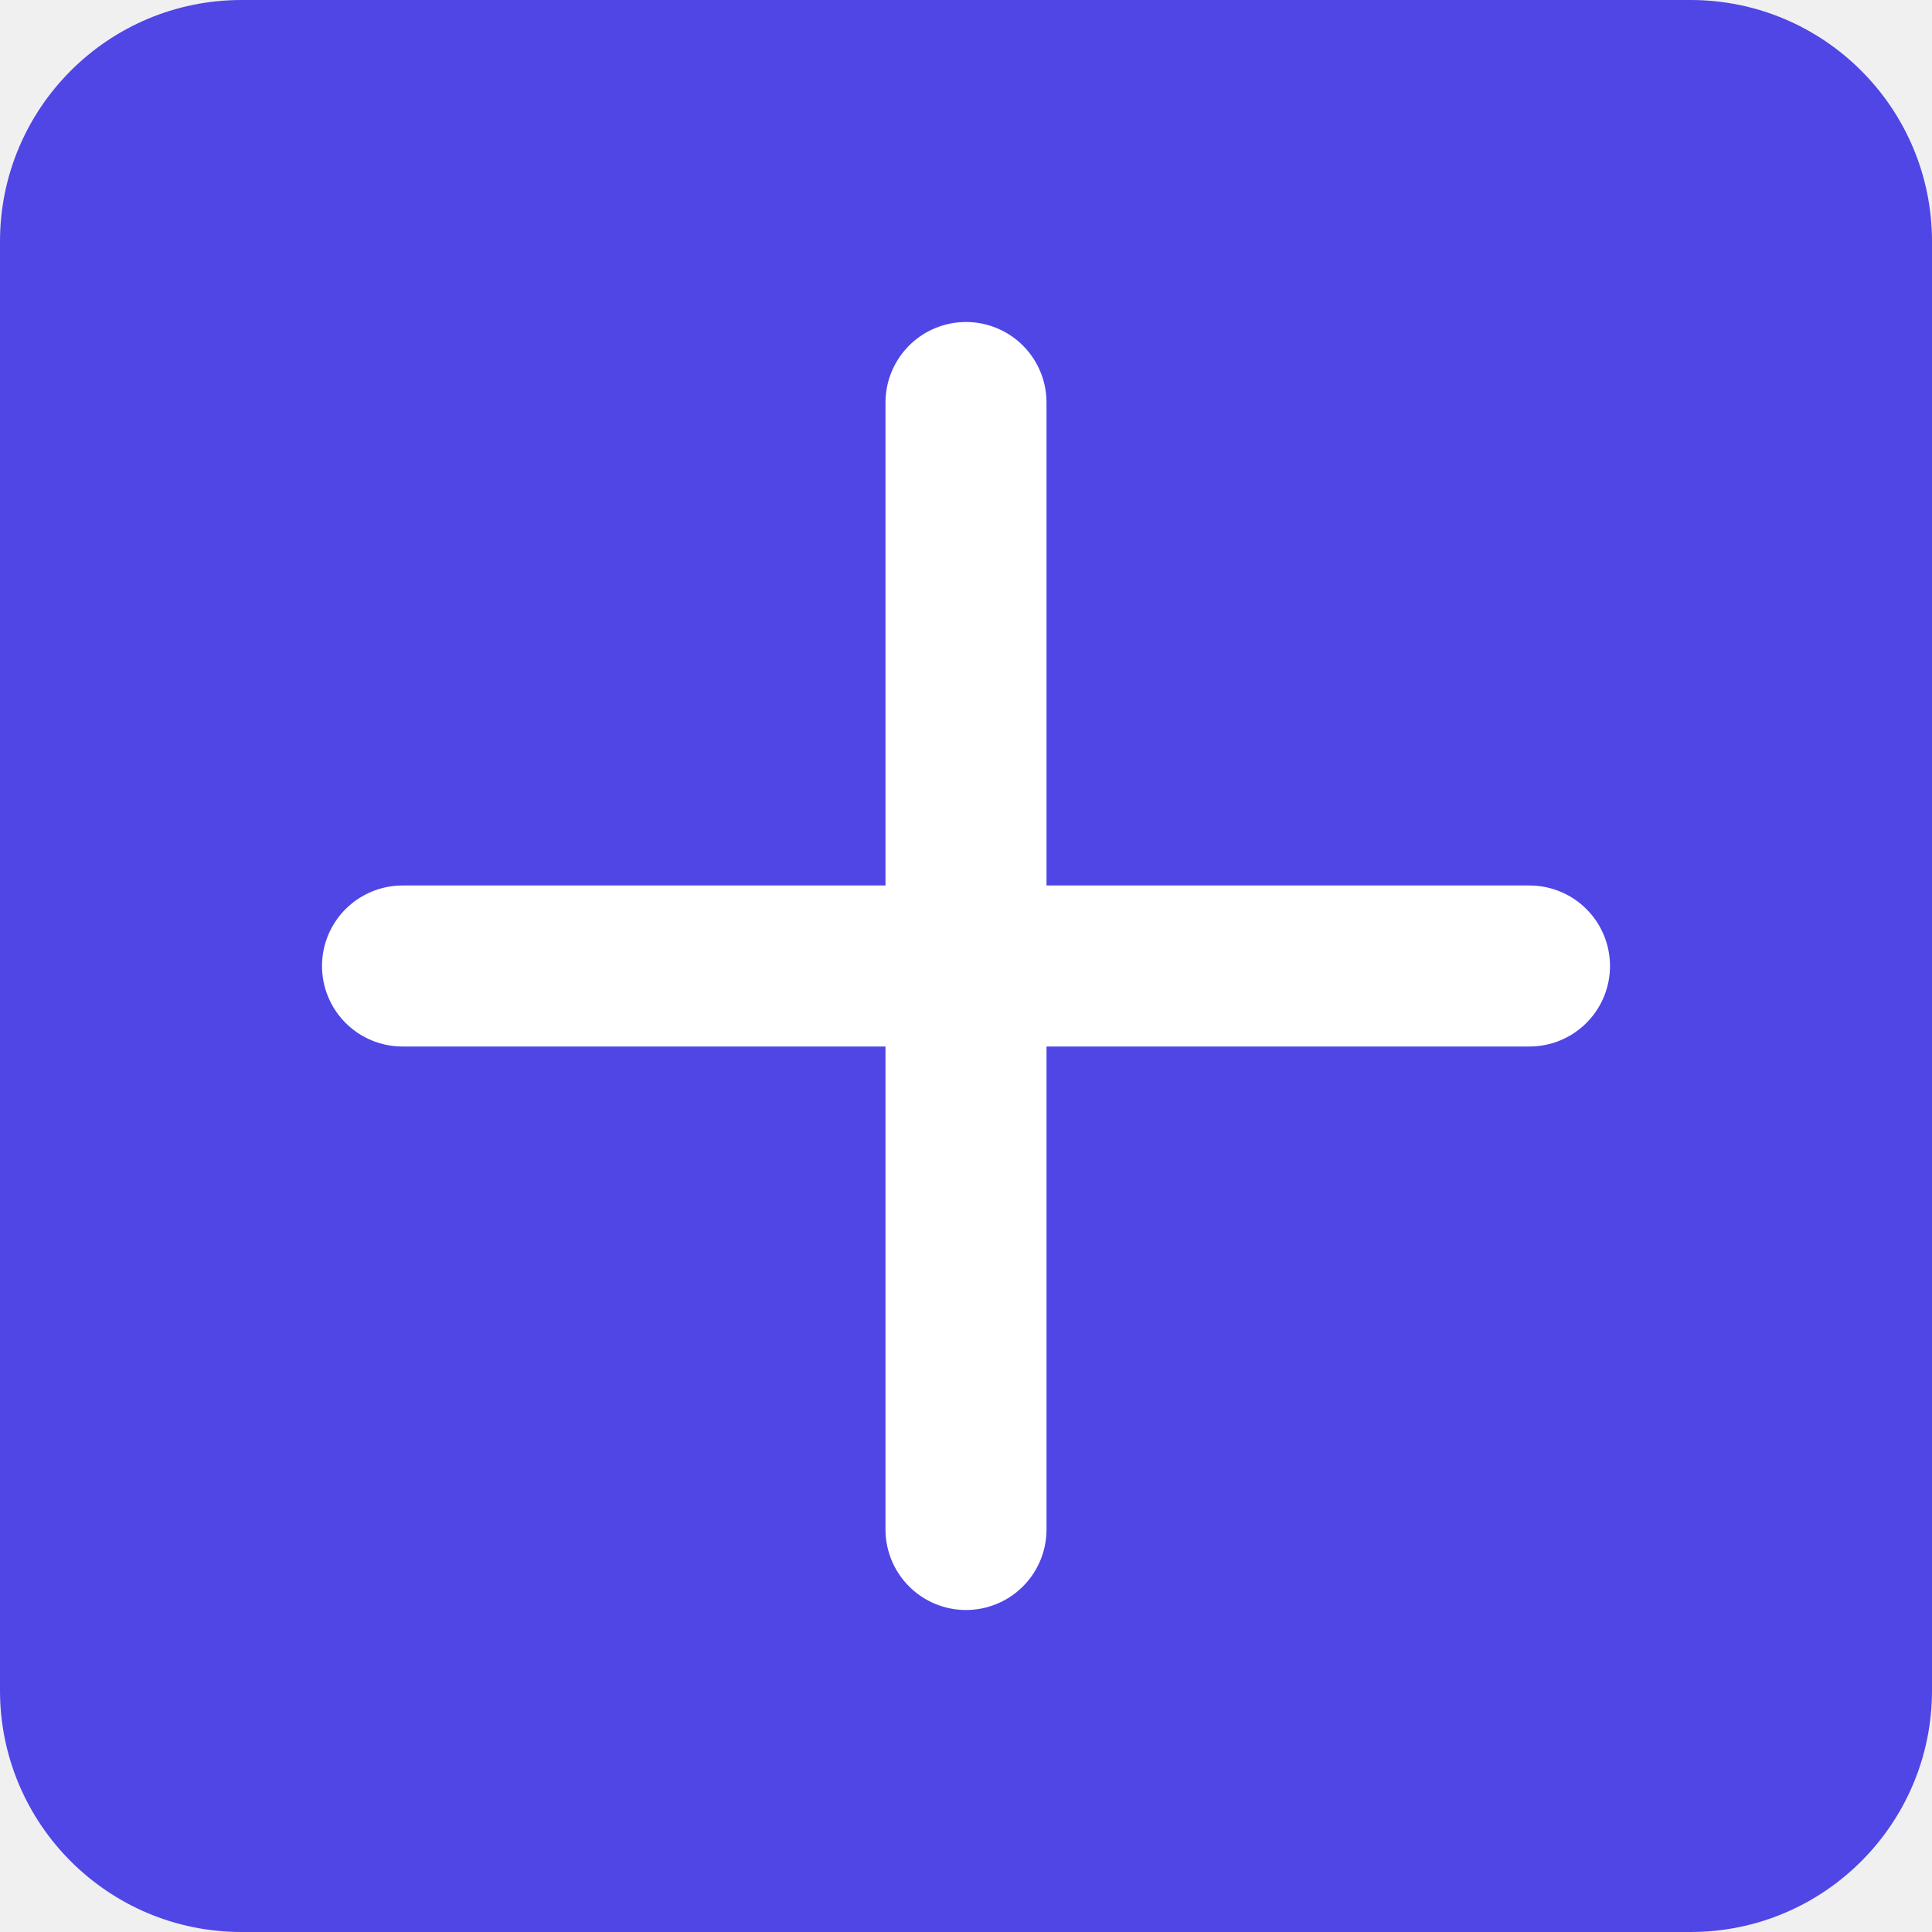
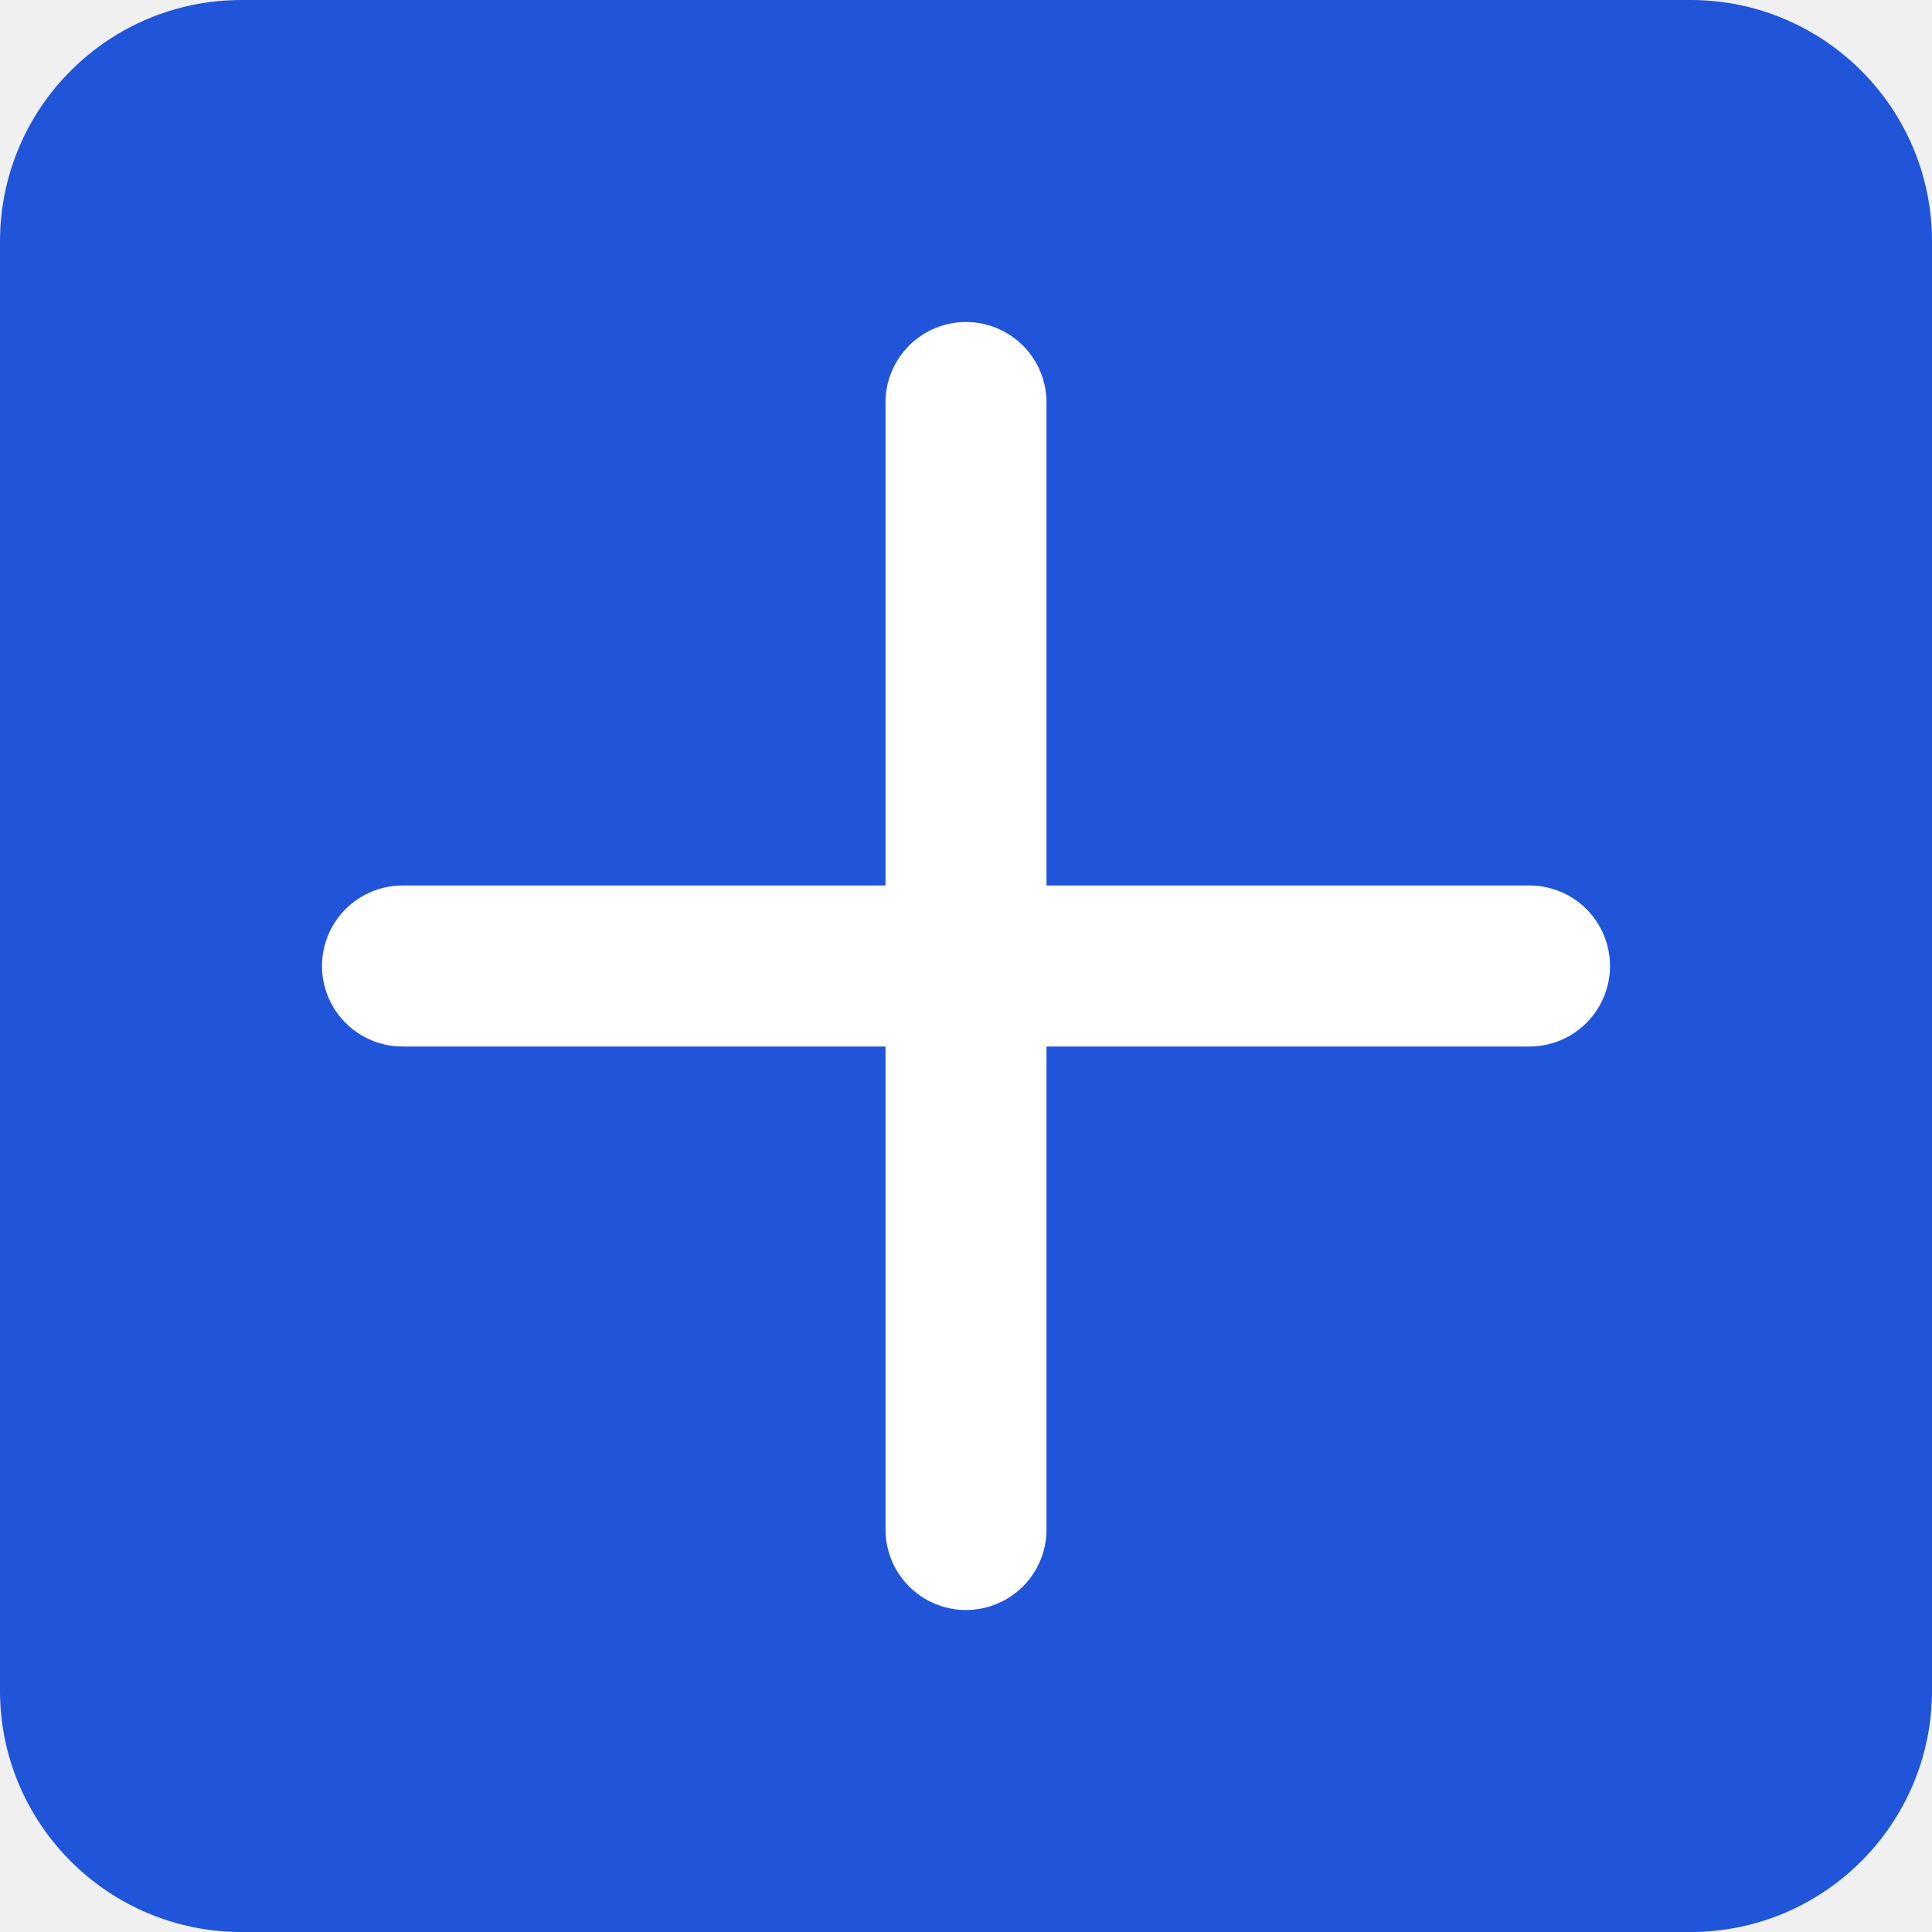
<svg xmlns="http://www.w3.org/2000/svg" viewBox="0 0 192 192" fill="none">
-   <rect width="192" height="192" rx="24" fill="#4F46E5" />
+   <rect width="192" height="192" rx="24" fill="#2054D9" />
  <path d="M96 40 L96 152 M40 96 L152 96" stroke="white" stroke-width="16" stroke-linecap="round" />
  <circle cx="96" cy="96" r="8" fill="white" />
</svg>
